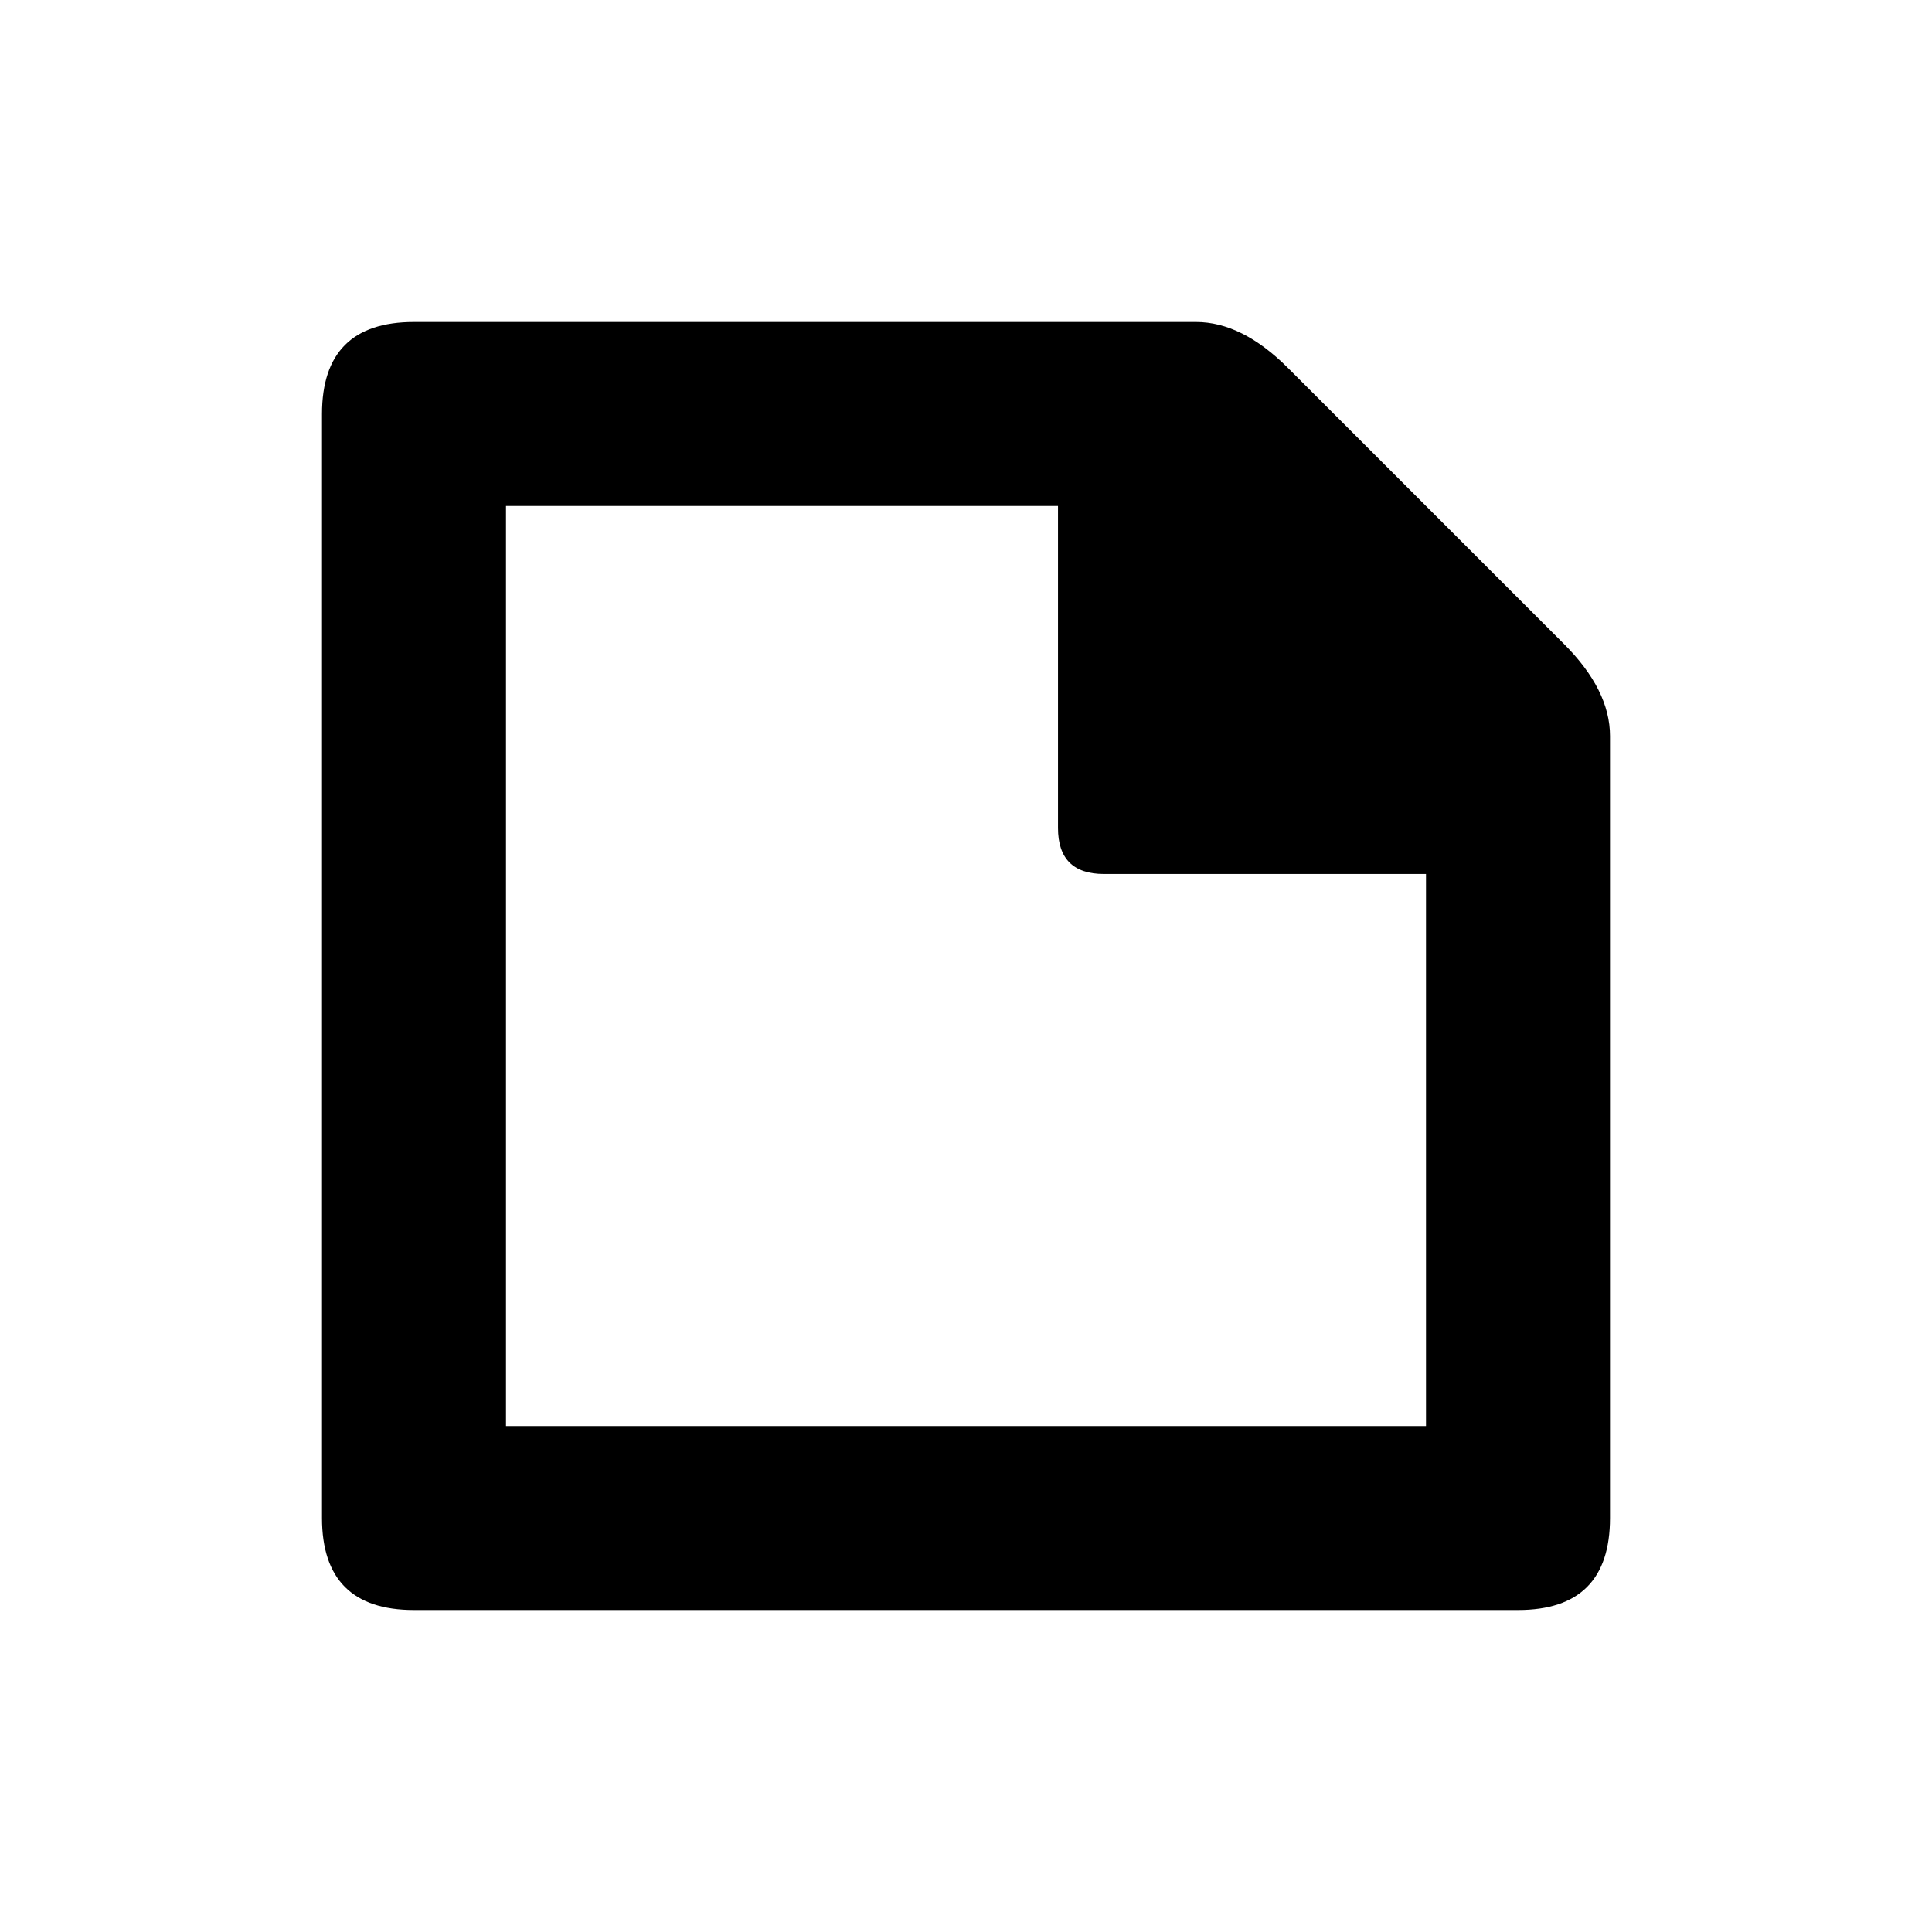
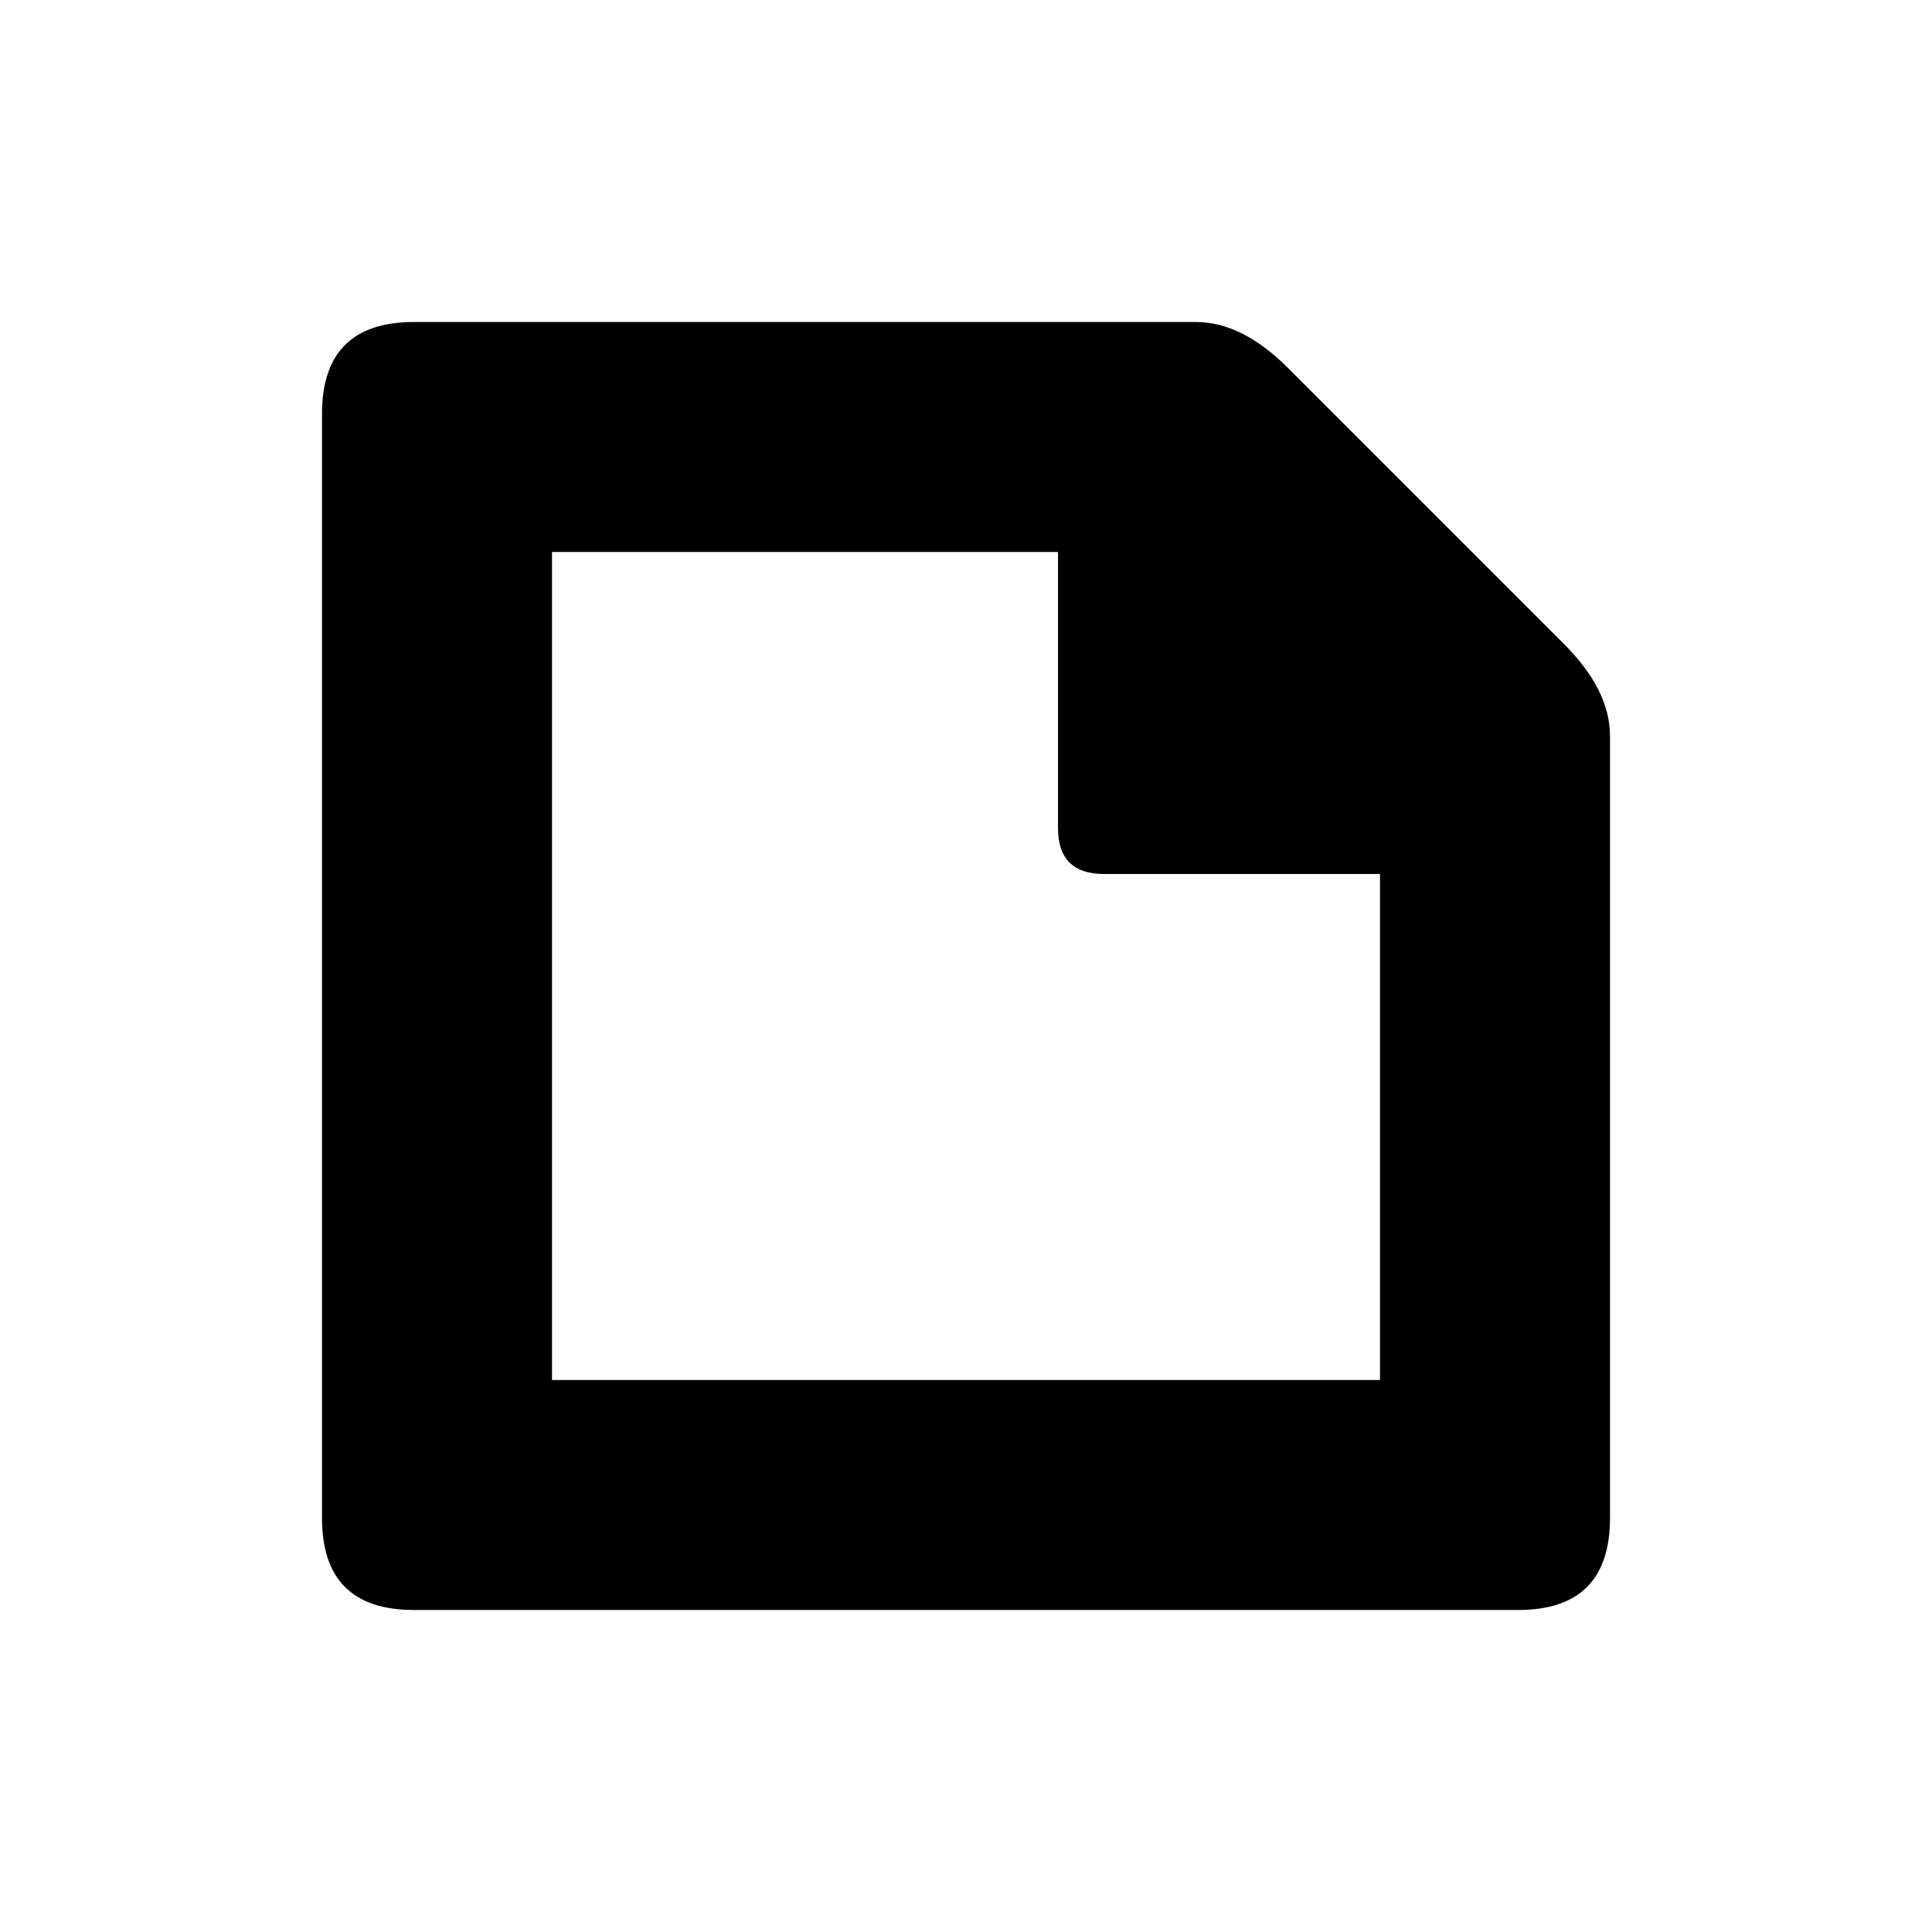
<svg xmlns="http://www.w3.org/2000/svg" viewBox="0 0 42 42">
  <style>
		:root {
			color-scheme: light dark;
			background: light-dark(oklab(98% 0.006 0.013), oklab(2% -0.125 -0.25));
		}

		path {
			fill: light-dark(oklab(2% 0 0), oklab(98% 0 0));
		}
	</style>
  <use href="#file" x="7" y="7" />
  <symbol id="file">
-     <path d="M0 2 Q0 0 2 0 H19 Q20 0 21 1 L27 7 Q28 8 28 9 V26 Q28 28 26 28 H2 Q0 28 0 26  V14 H4 V24 H24 V12 H17 Q16 12 16 11 V4 H4 V24 H0 Z" />
+     <path d="M0 2 Q0 0 2 0 H19 Q20 0 21 1 L27 7 Q28 8 28 9 V26 Q28 28 26 28 H2 Q0 28 0 26  V14 H5 V23 H23 V12 H17 Q16 12 16 11 V5 H5 V24 H0 Z" />
  </symbol>
</svg>
